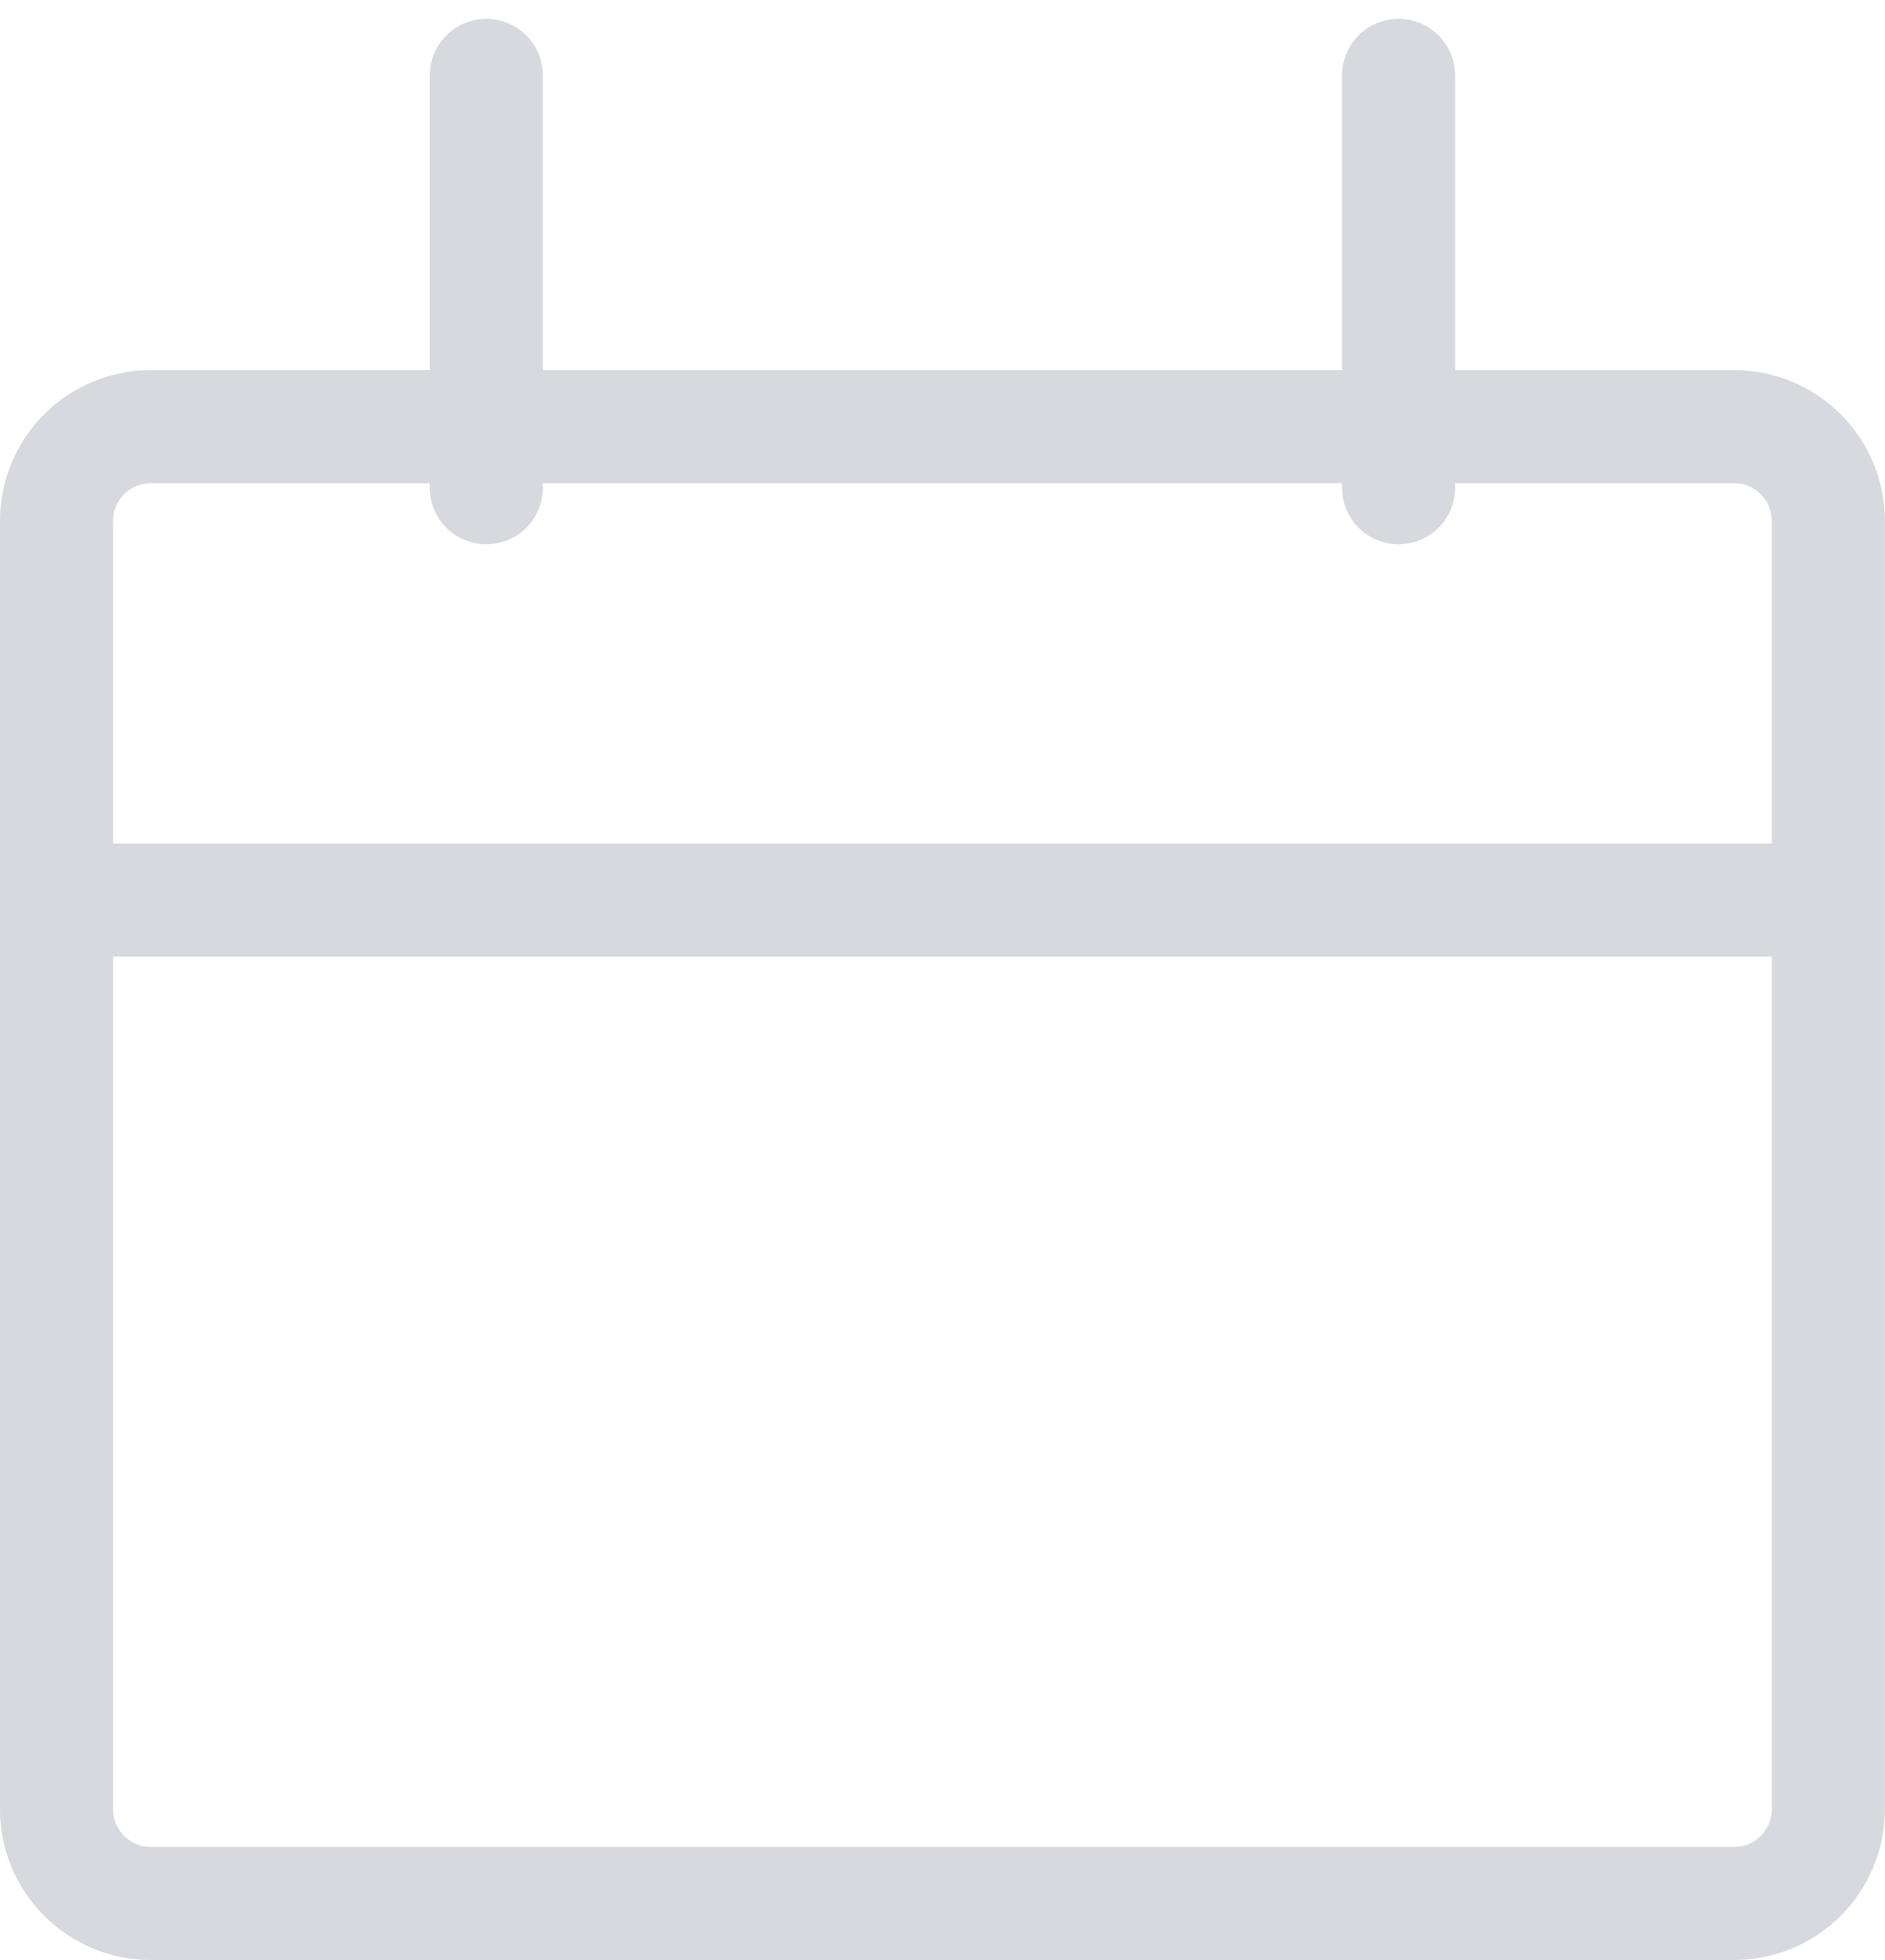
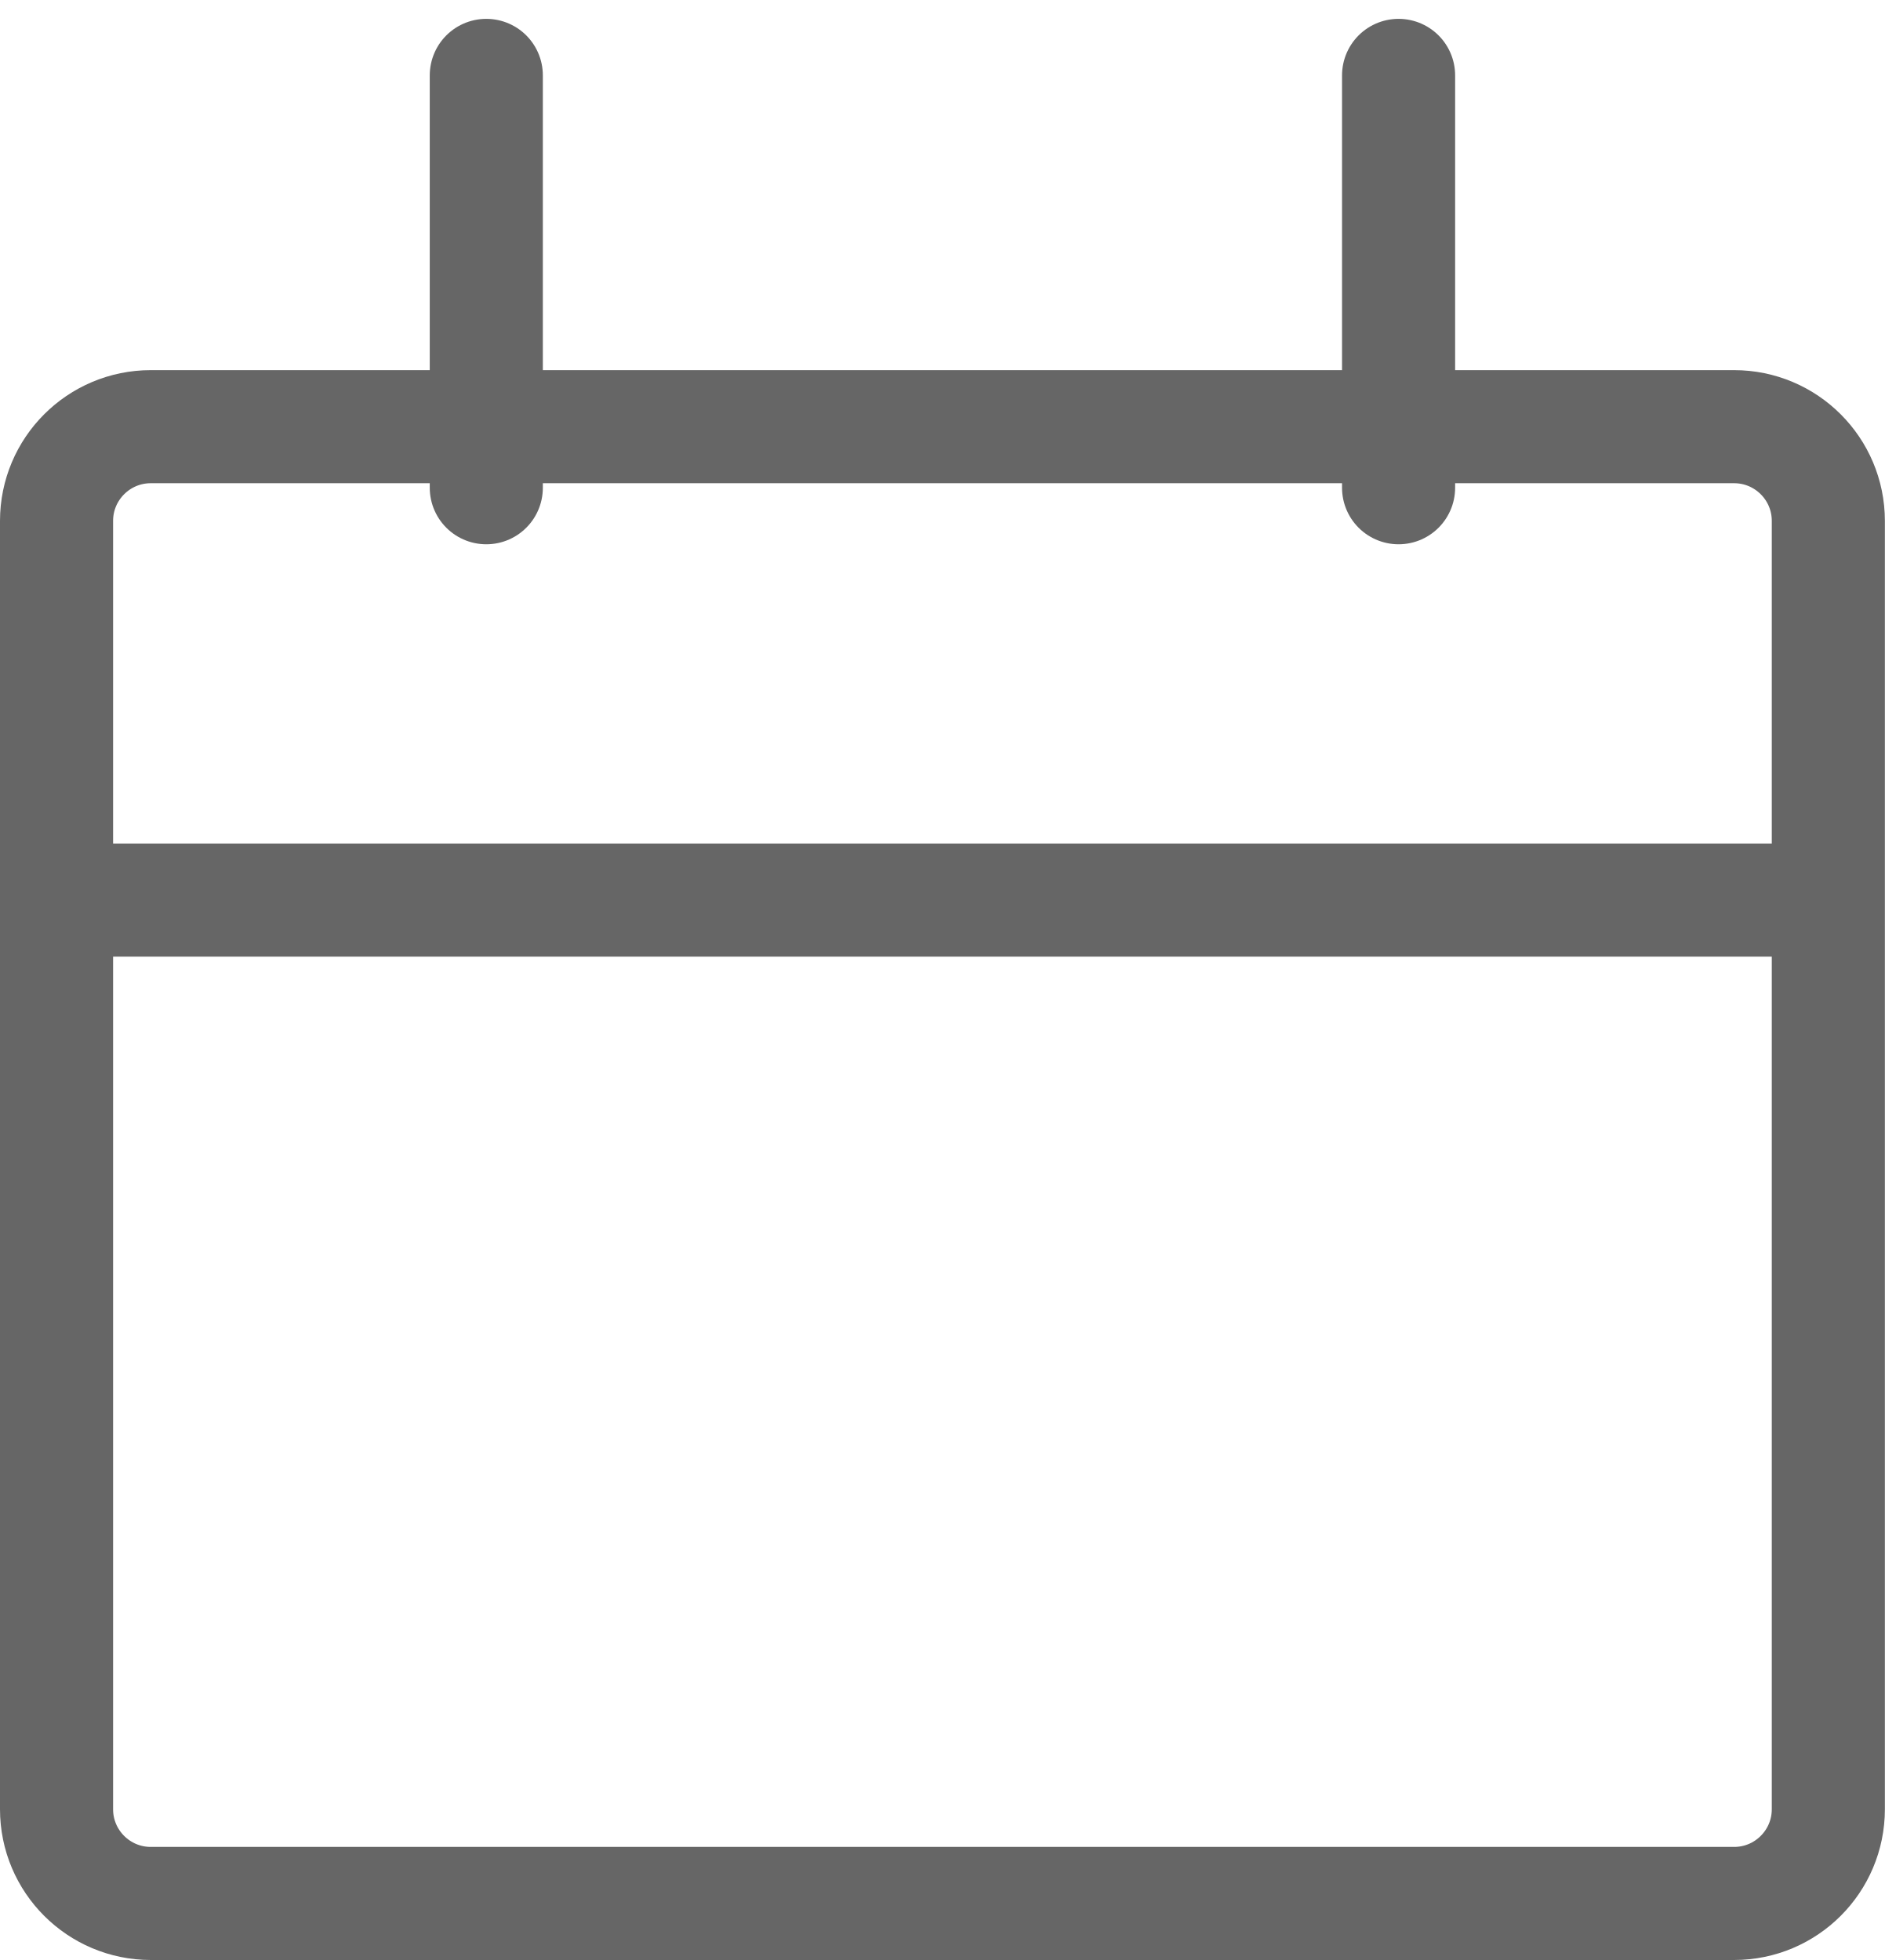
<svg xmlns="http://www.w3.org/2000/svg" fill="none" viewBox="0 0 25 26">
-   <rect x=".75" y="5.66" width="23.5" height="19.59" rx="1.25" stroke="#D7D9DF" stroke-width="1.5" />
-   <path d="M6.45 1v5.47M18.55 1v5.47" stroke="#D7D9DF" stroke-width="1.5" stroke-linecap="round" stroke-linejoin="round" />
-   <path d="M24.2 11.94H.8" stroke="#D7D9DF" stroke-width="1.5" />
+   <rect x=".75" y="5.66" width="23.5" height="19.59" rx="1.25" stroke="#666666" stroke-width="1.5" />
+   <path d="M6.45 1v5.47M18.55 1v5.47" stroke="#666666" stroke-width="1.5" stroke-linecap="round" stroke-linejoin="round" />
+   <path d="M24.2 11.94H.8" stroke="#666666" stroke-width="1.5" />
</svg>
